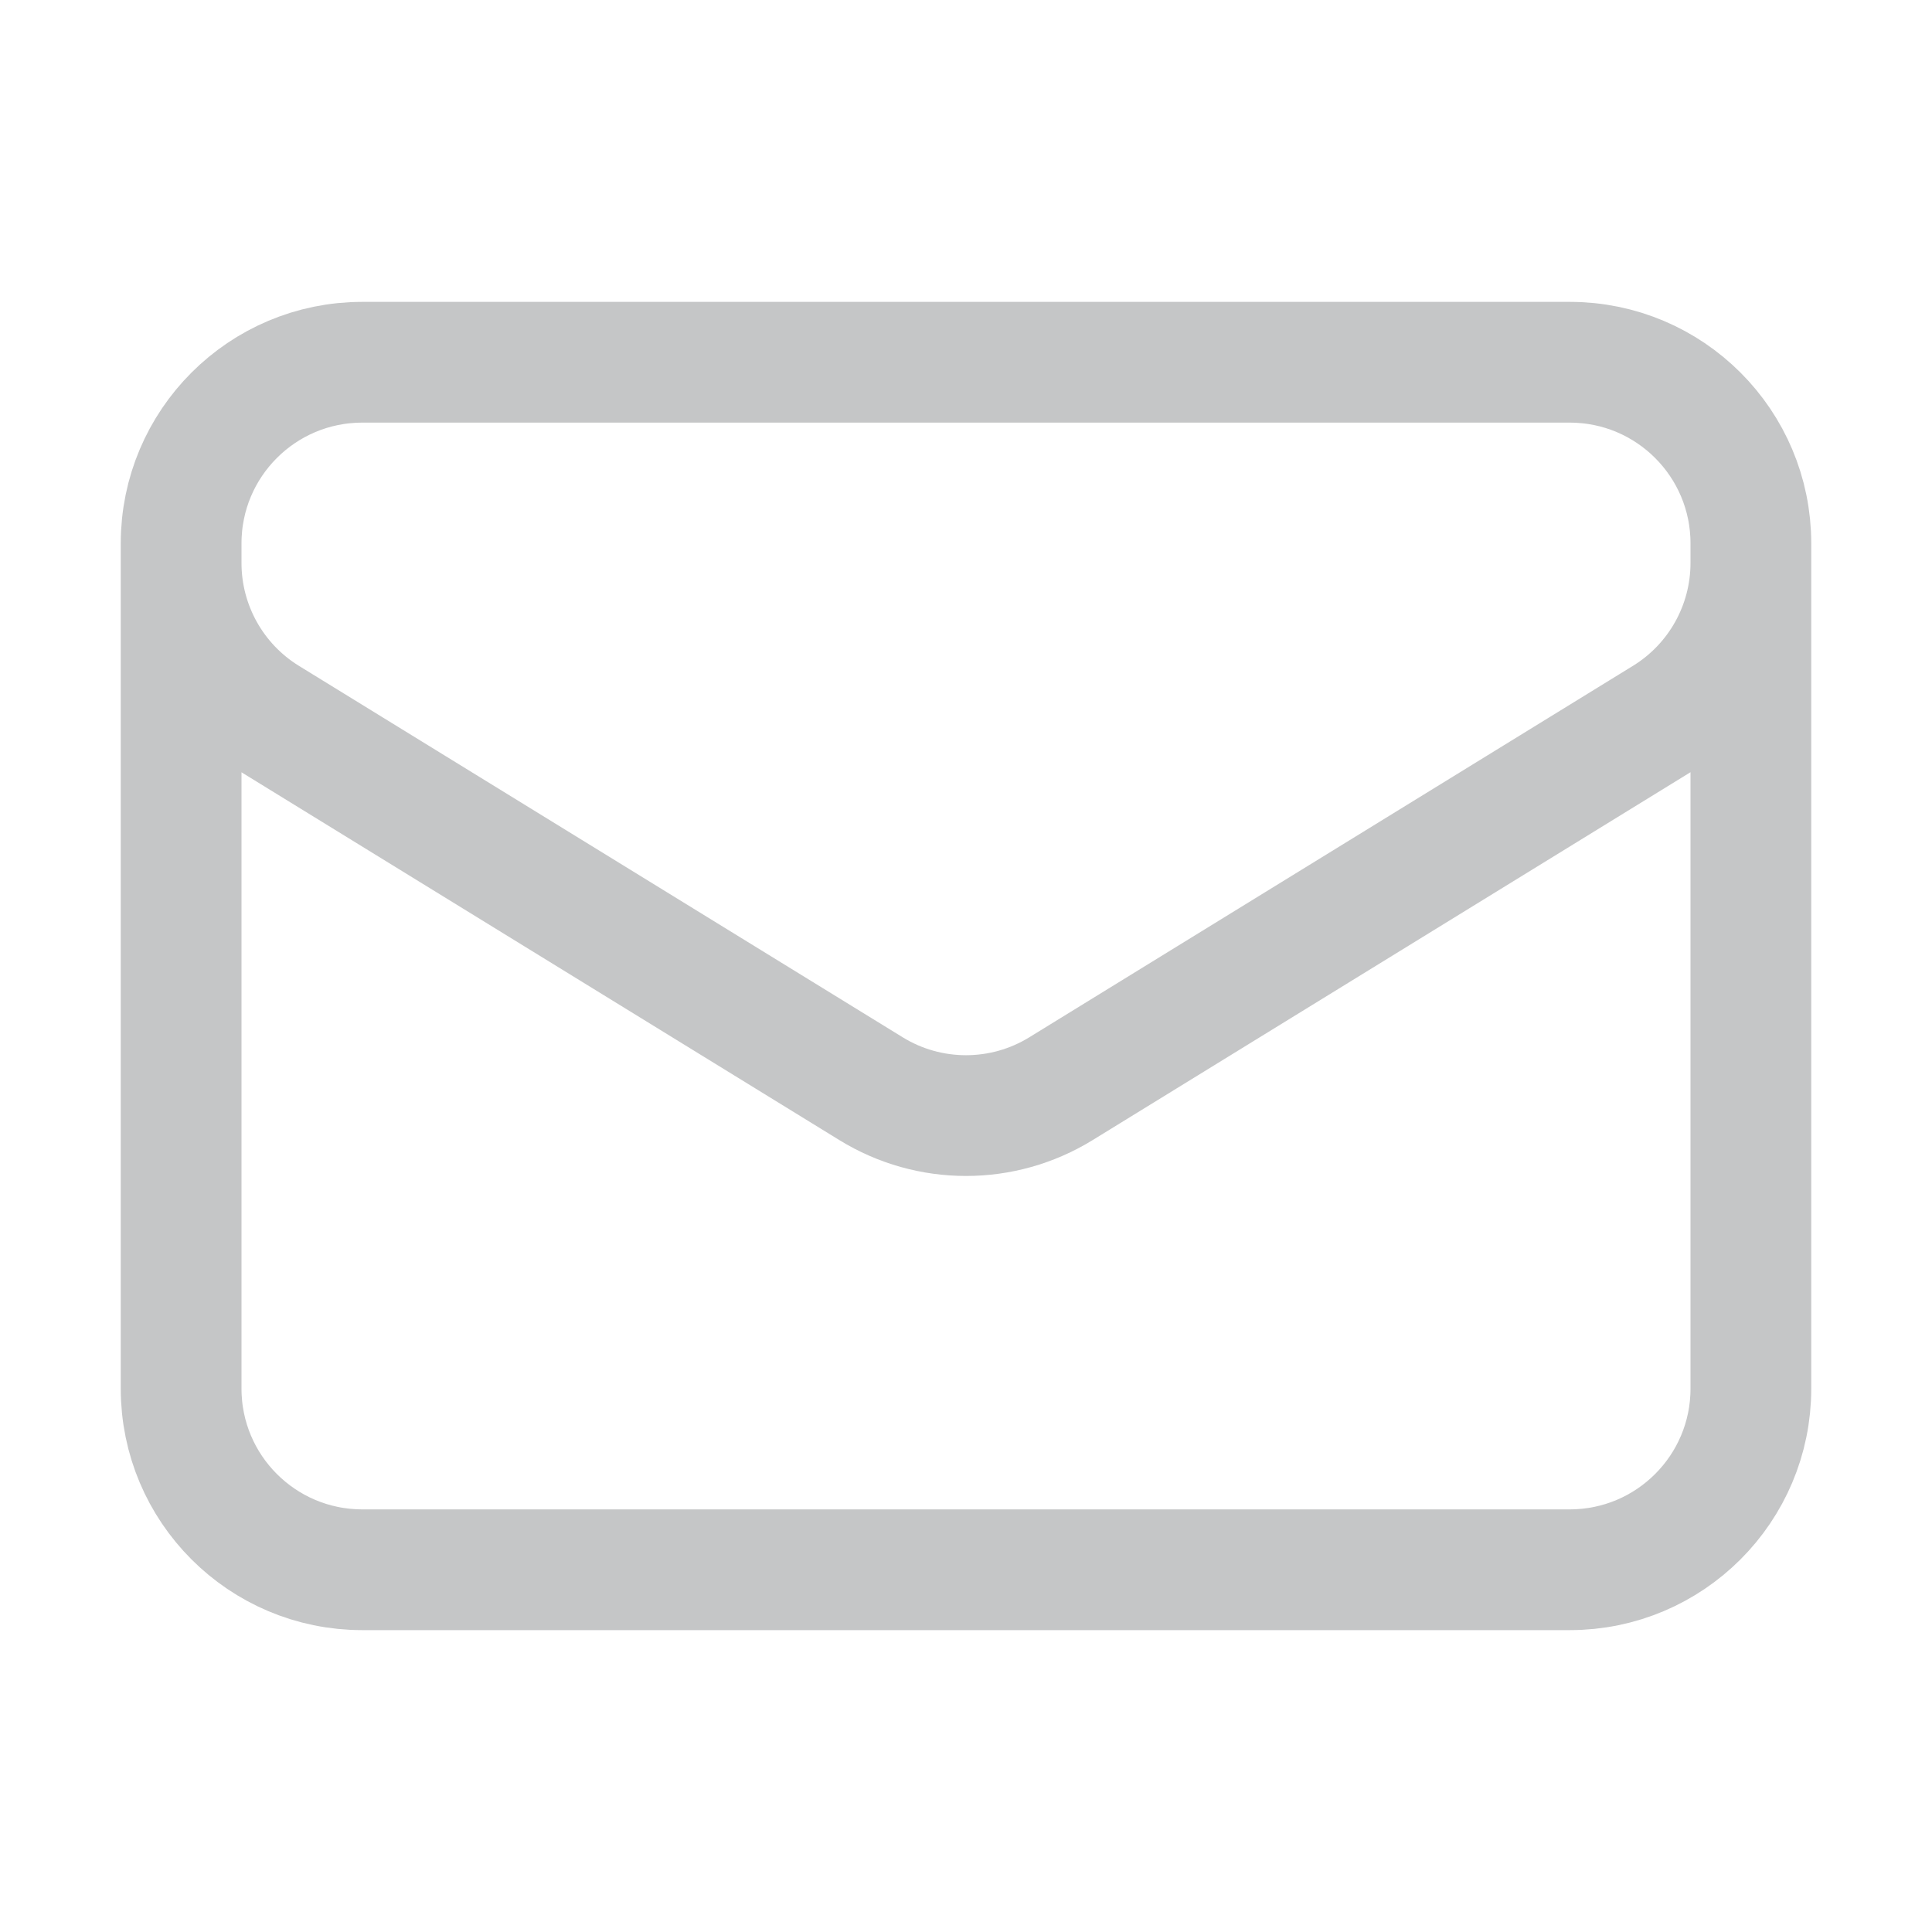
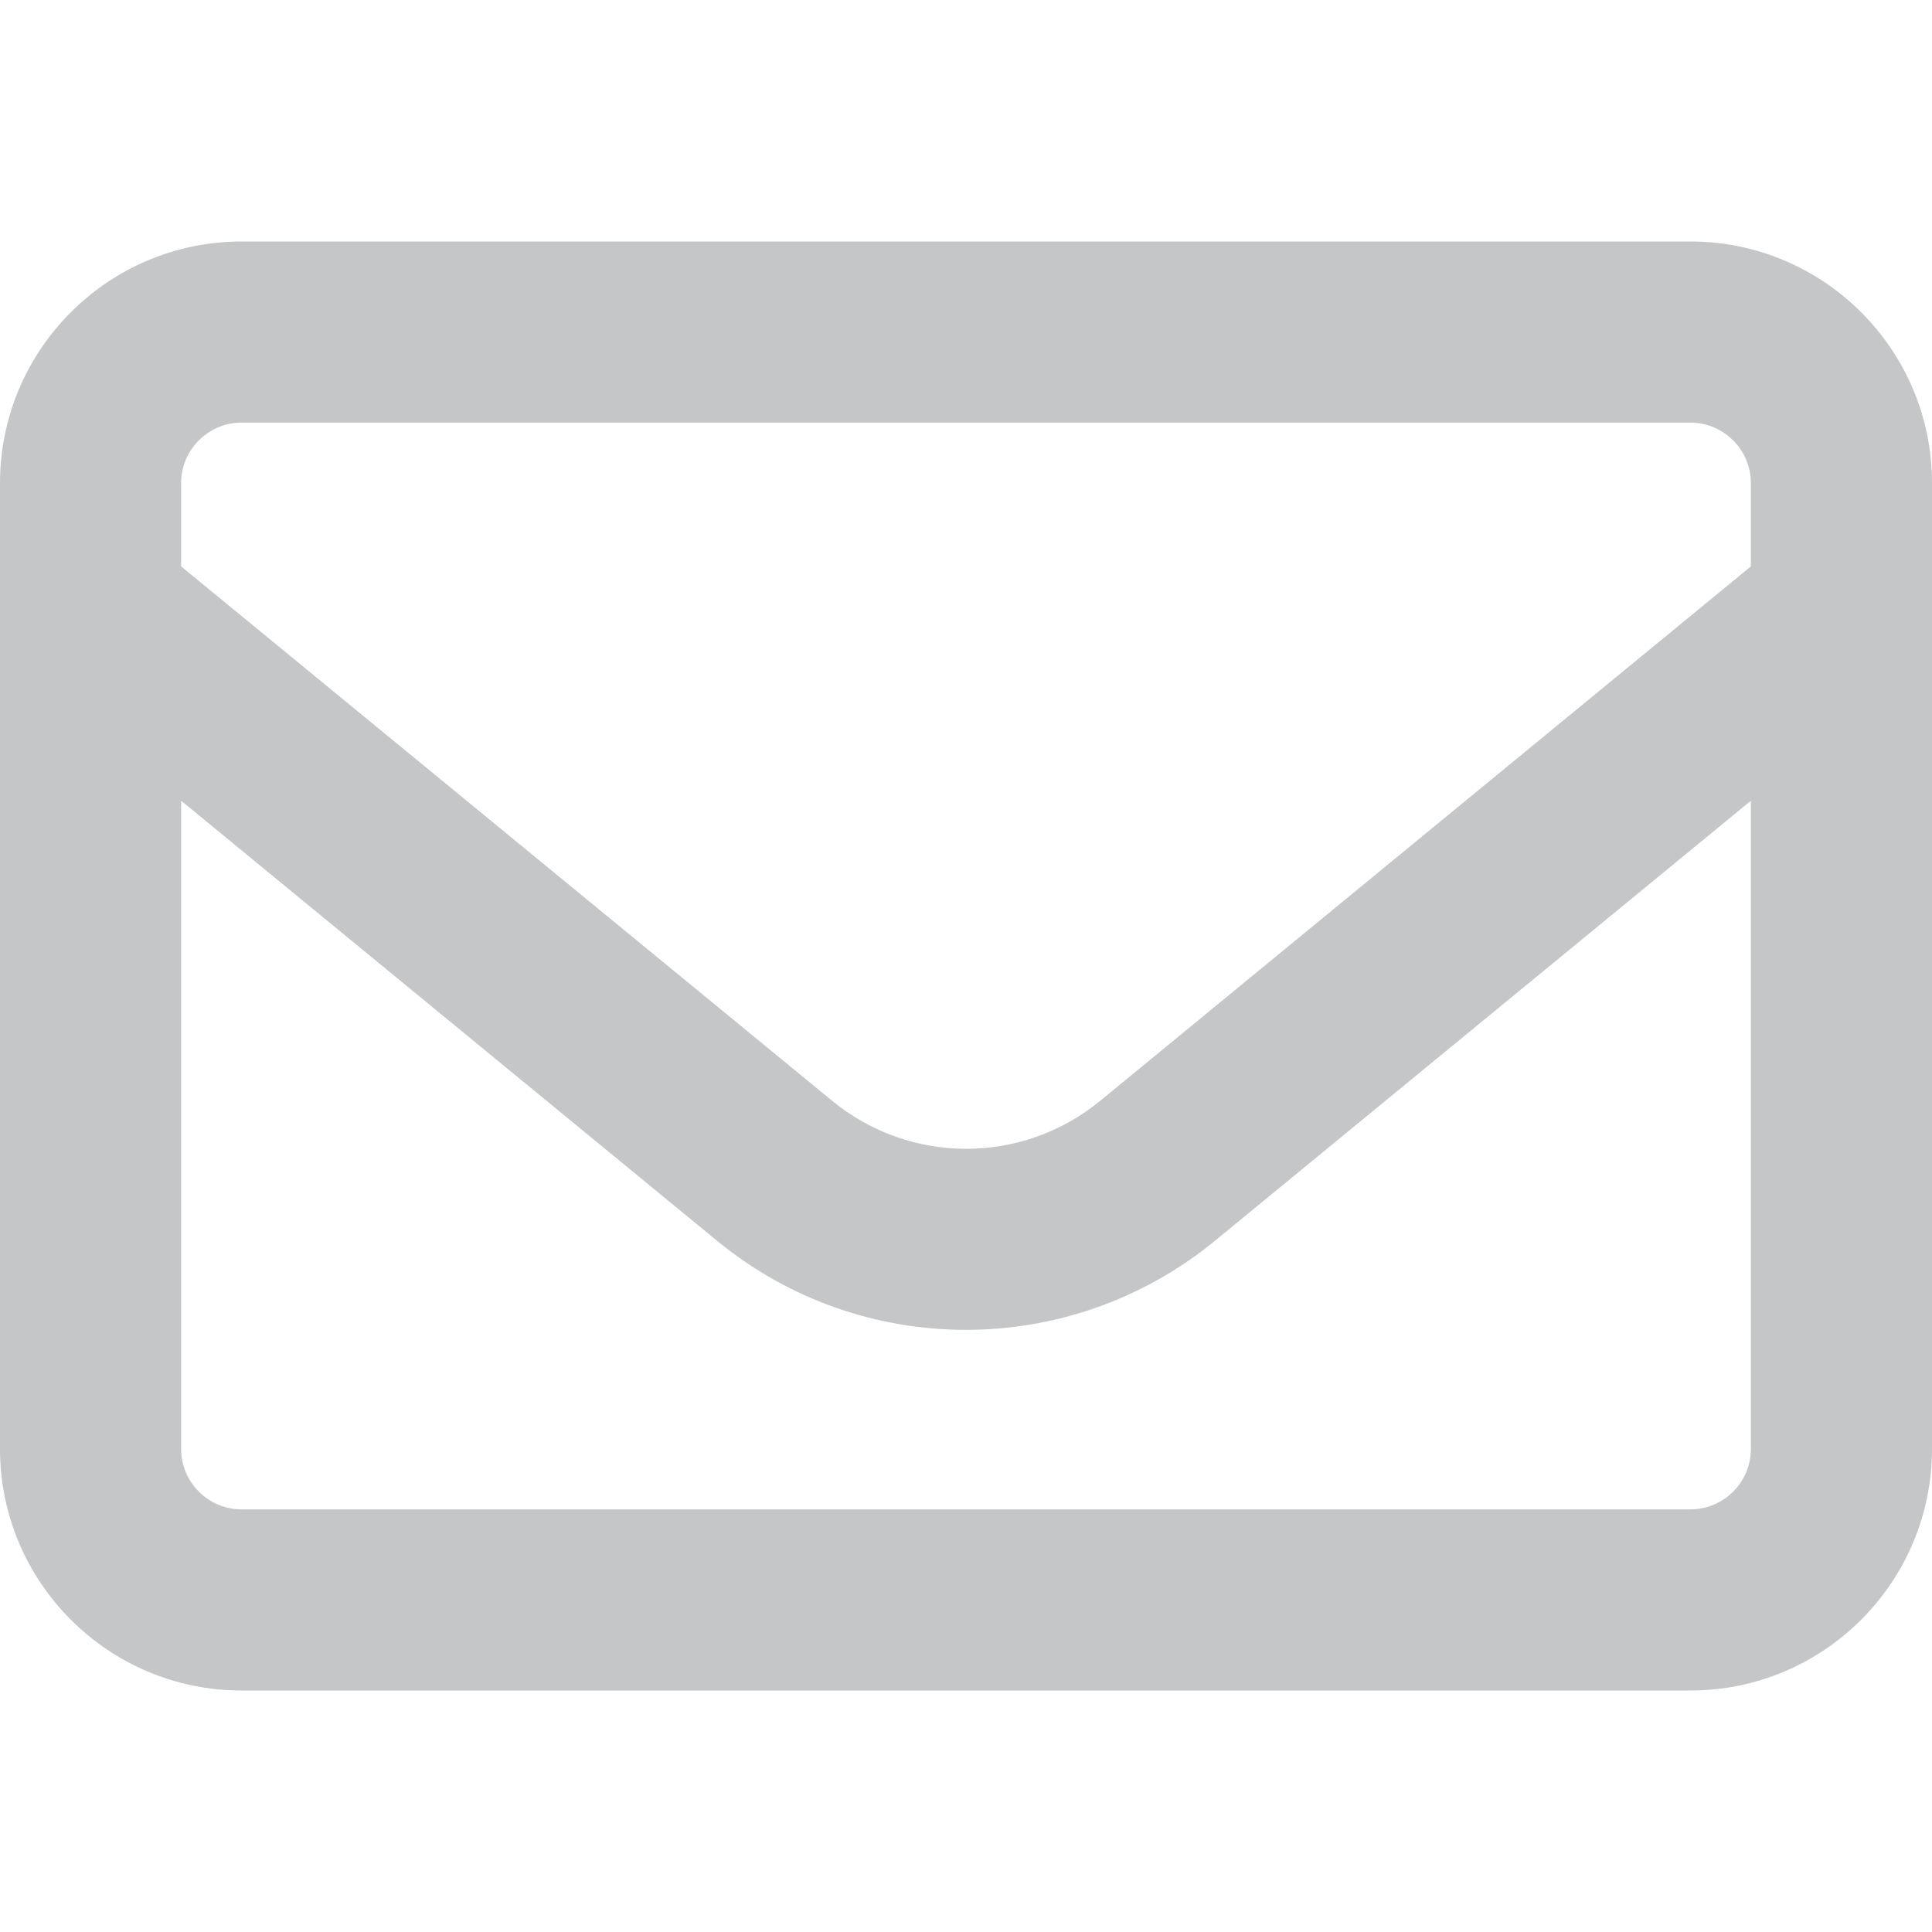
- <svg xmlns="http://www.w3.org/2000/svg" fill="none" viewBox="0 0 24 24" stroke-width="1.5" stroke="#c5c6c7" class="size-6">
-   <path stroke-linecap="round" stroke-linejoin="round" d="M21.75 6.75v10.5a2.25 2.25 0 0 1-2.25 2.25h-15a2.25 2.25 0 0 1-2.25-2.25V6.75m19.5 0A2.25 2.25 0 0 0 19.5 4.5h-15a2.25 2.25 0 0 0-2.25 2.25m19.5 0v.243a2.25 2.25 0 0 1-1.07 1.916l-7.5 4.615a2.25 2.25 0 0 1-2.36 0L3.32 8.91a2.25 2.25 0 0 1-1.07-1.916V6.75" />
+ <svg xmlns="http://www.w3.org/2000/svg" viewBox="0 0 512 512">
+   <path d="M64 112c-8.8 0-16 7.2-16 16l0 22.1L220.5 291.7c20.7 17 50.4 17 71.1 0L464 150.1l0-22.1c0-8.8-7.2-16-16-16L64 112zM48 212.2L48 384c0 8.8 7.2 16 16 16l384 0c8.8 0 16-7.2 16-16l0-171.8L322 328.8c-38.4 31.5-93.7 31.5-132 0L48 212.2zM0 128C0 92.7 28.7 64 64 64l384 0c35.3 0 64 28.7 64 64l0 256c0 35.3-28.7 64-64 64L64 448c-35.3 0-64-28.7-64-64L0 128z" fill="#c5c6c7" />
</svg>
